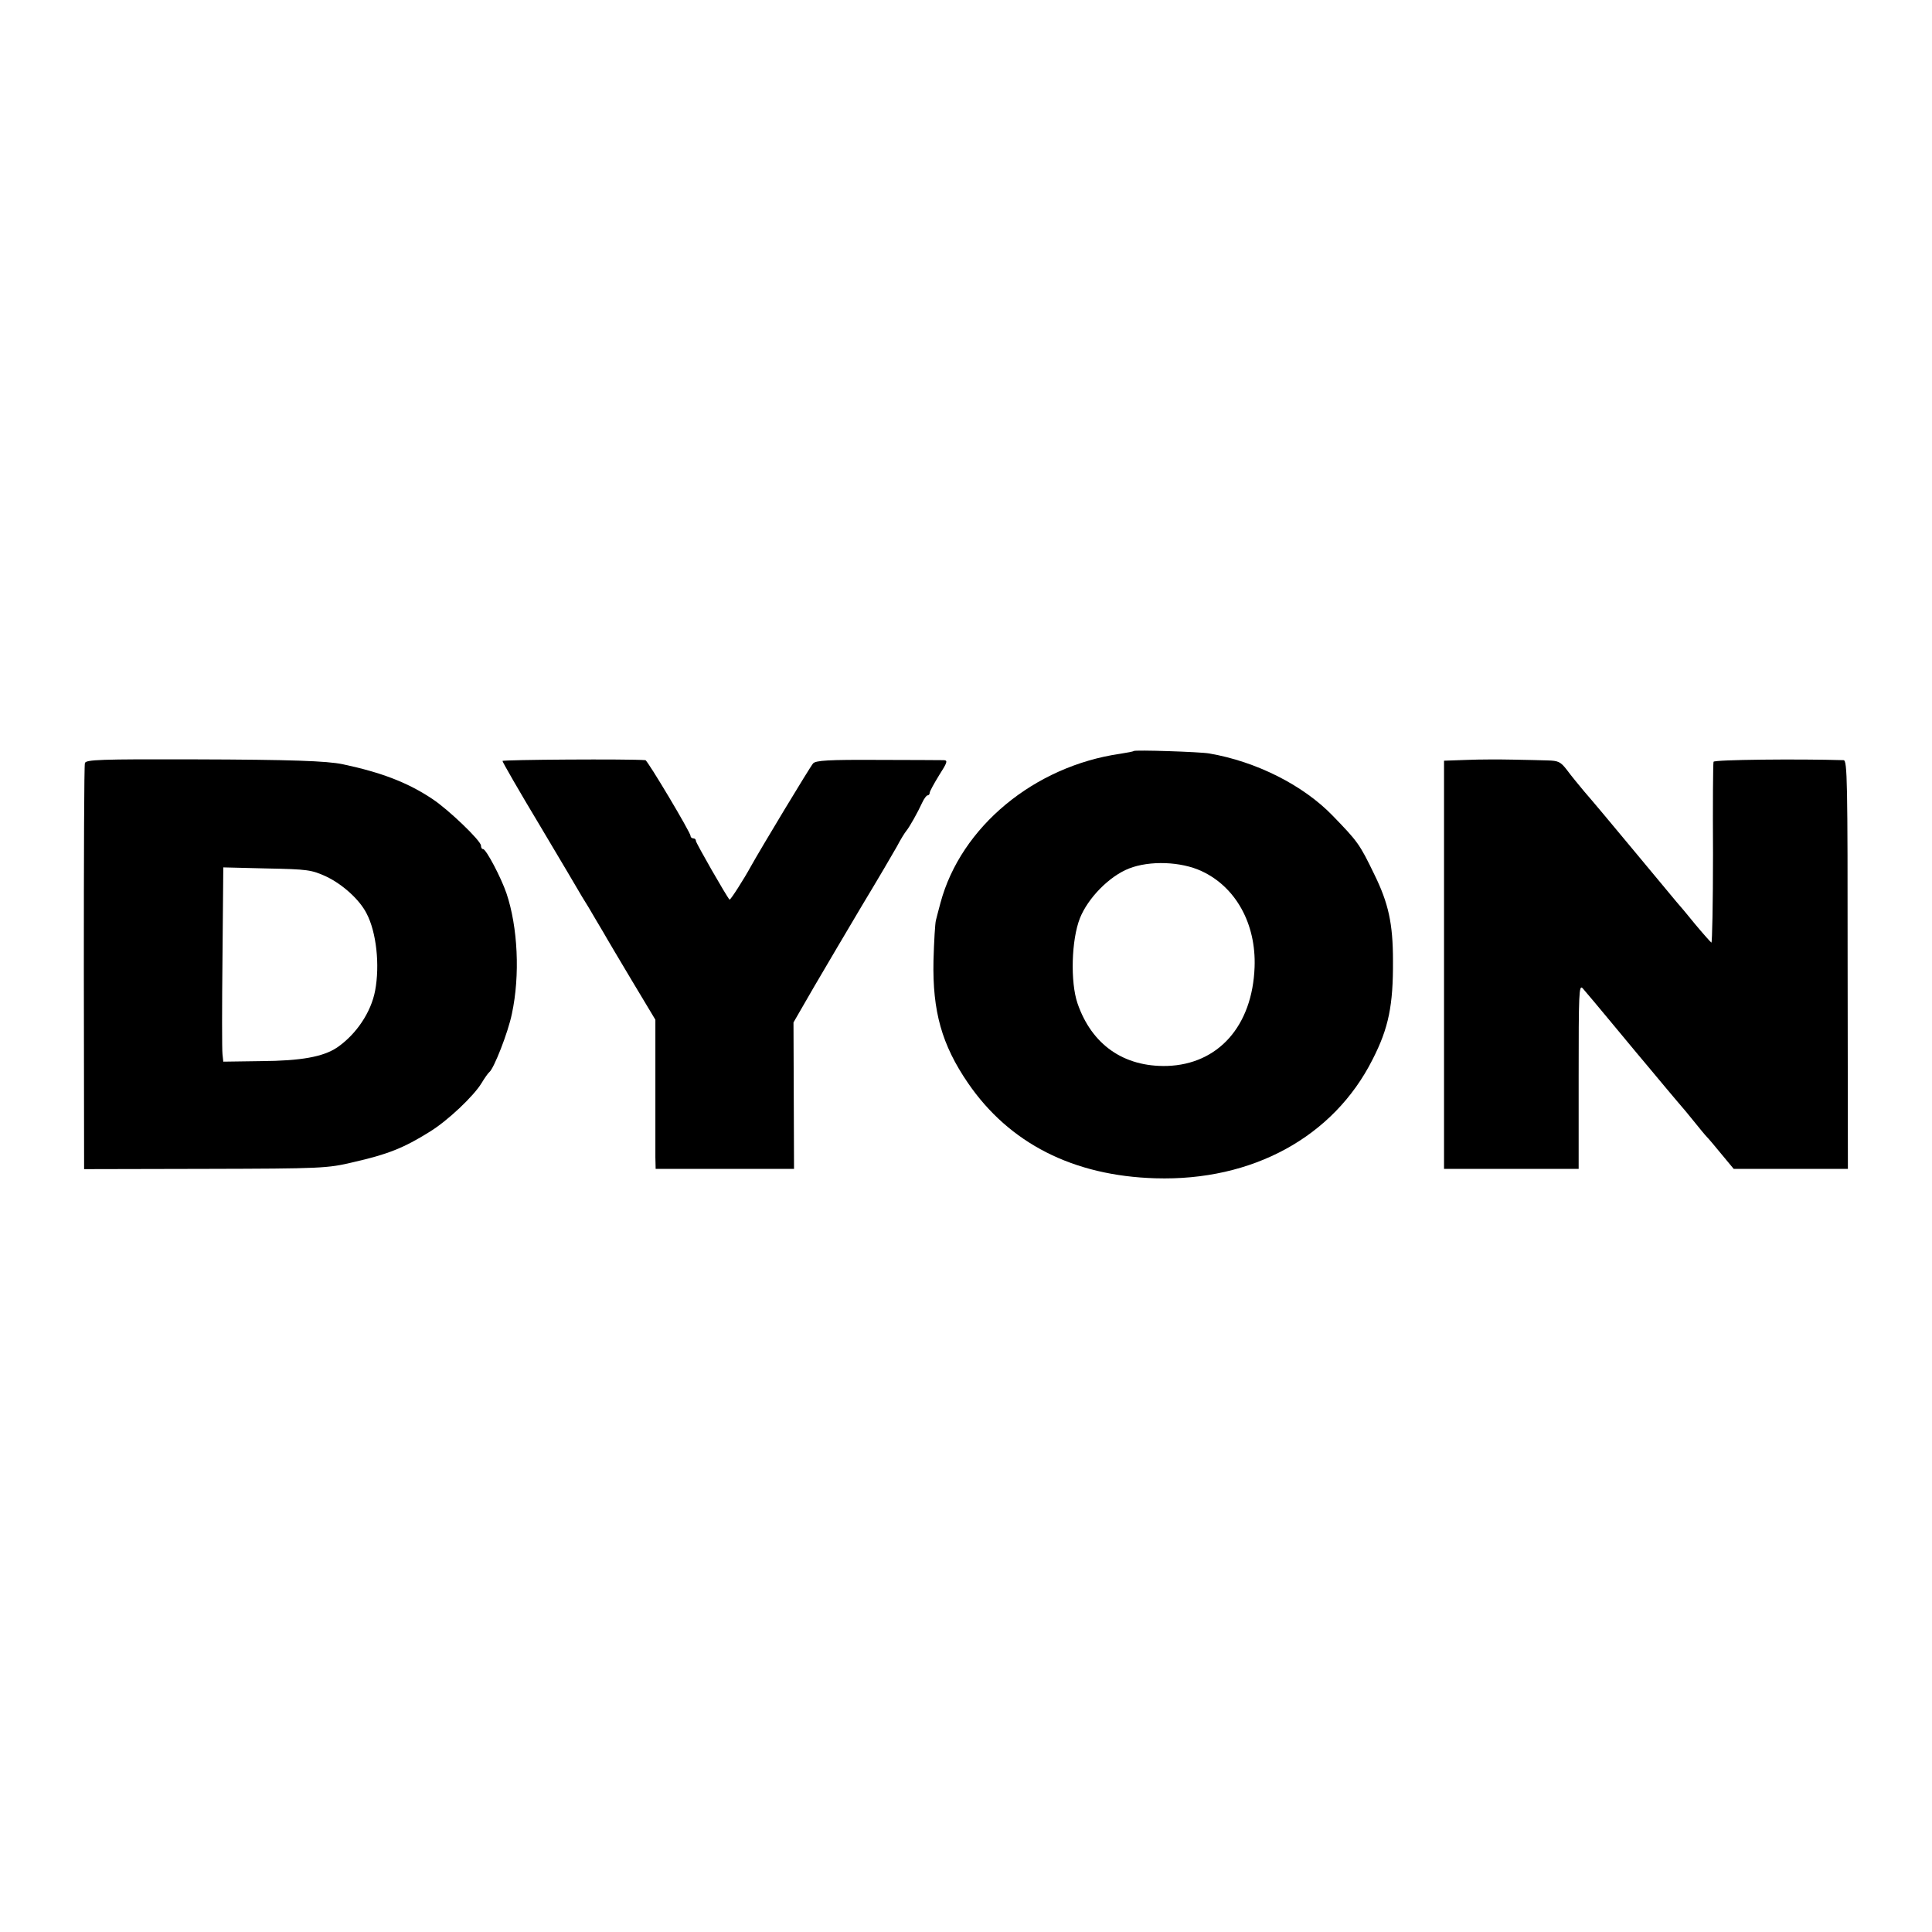
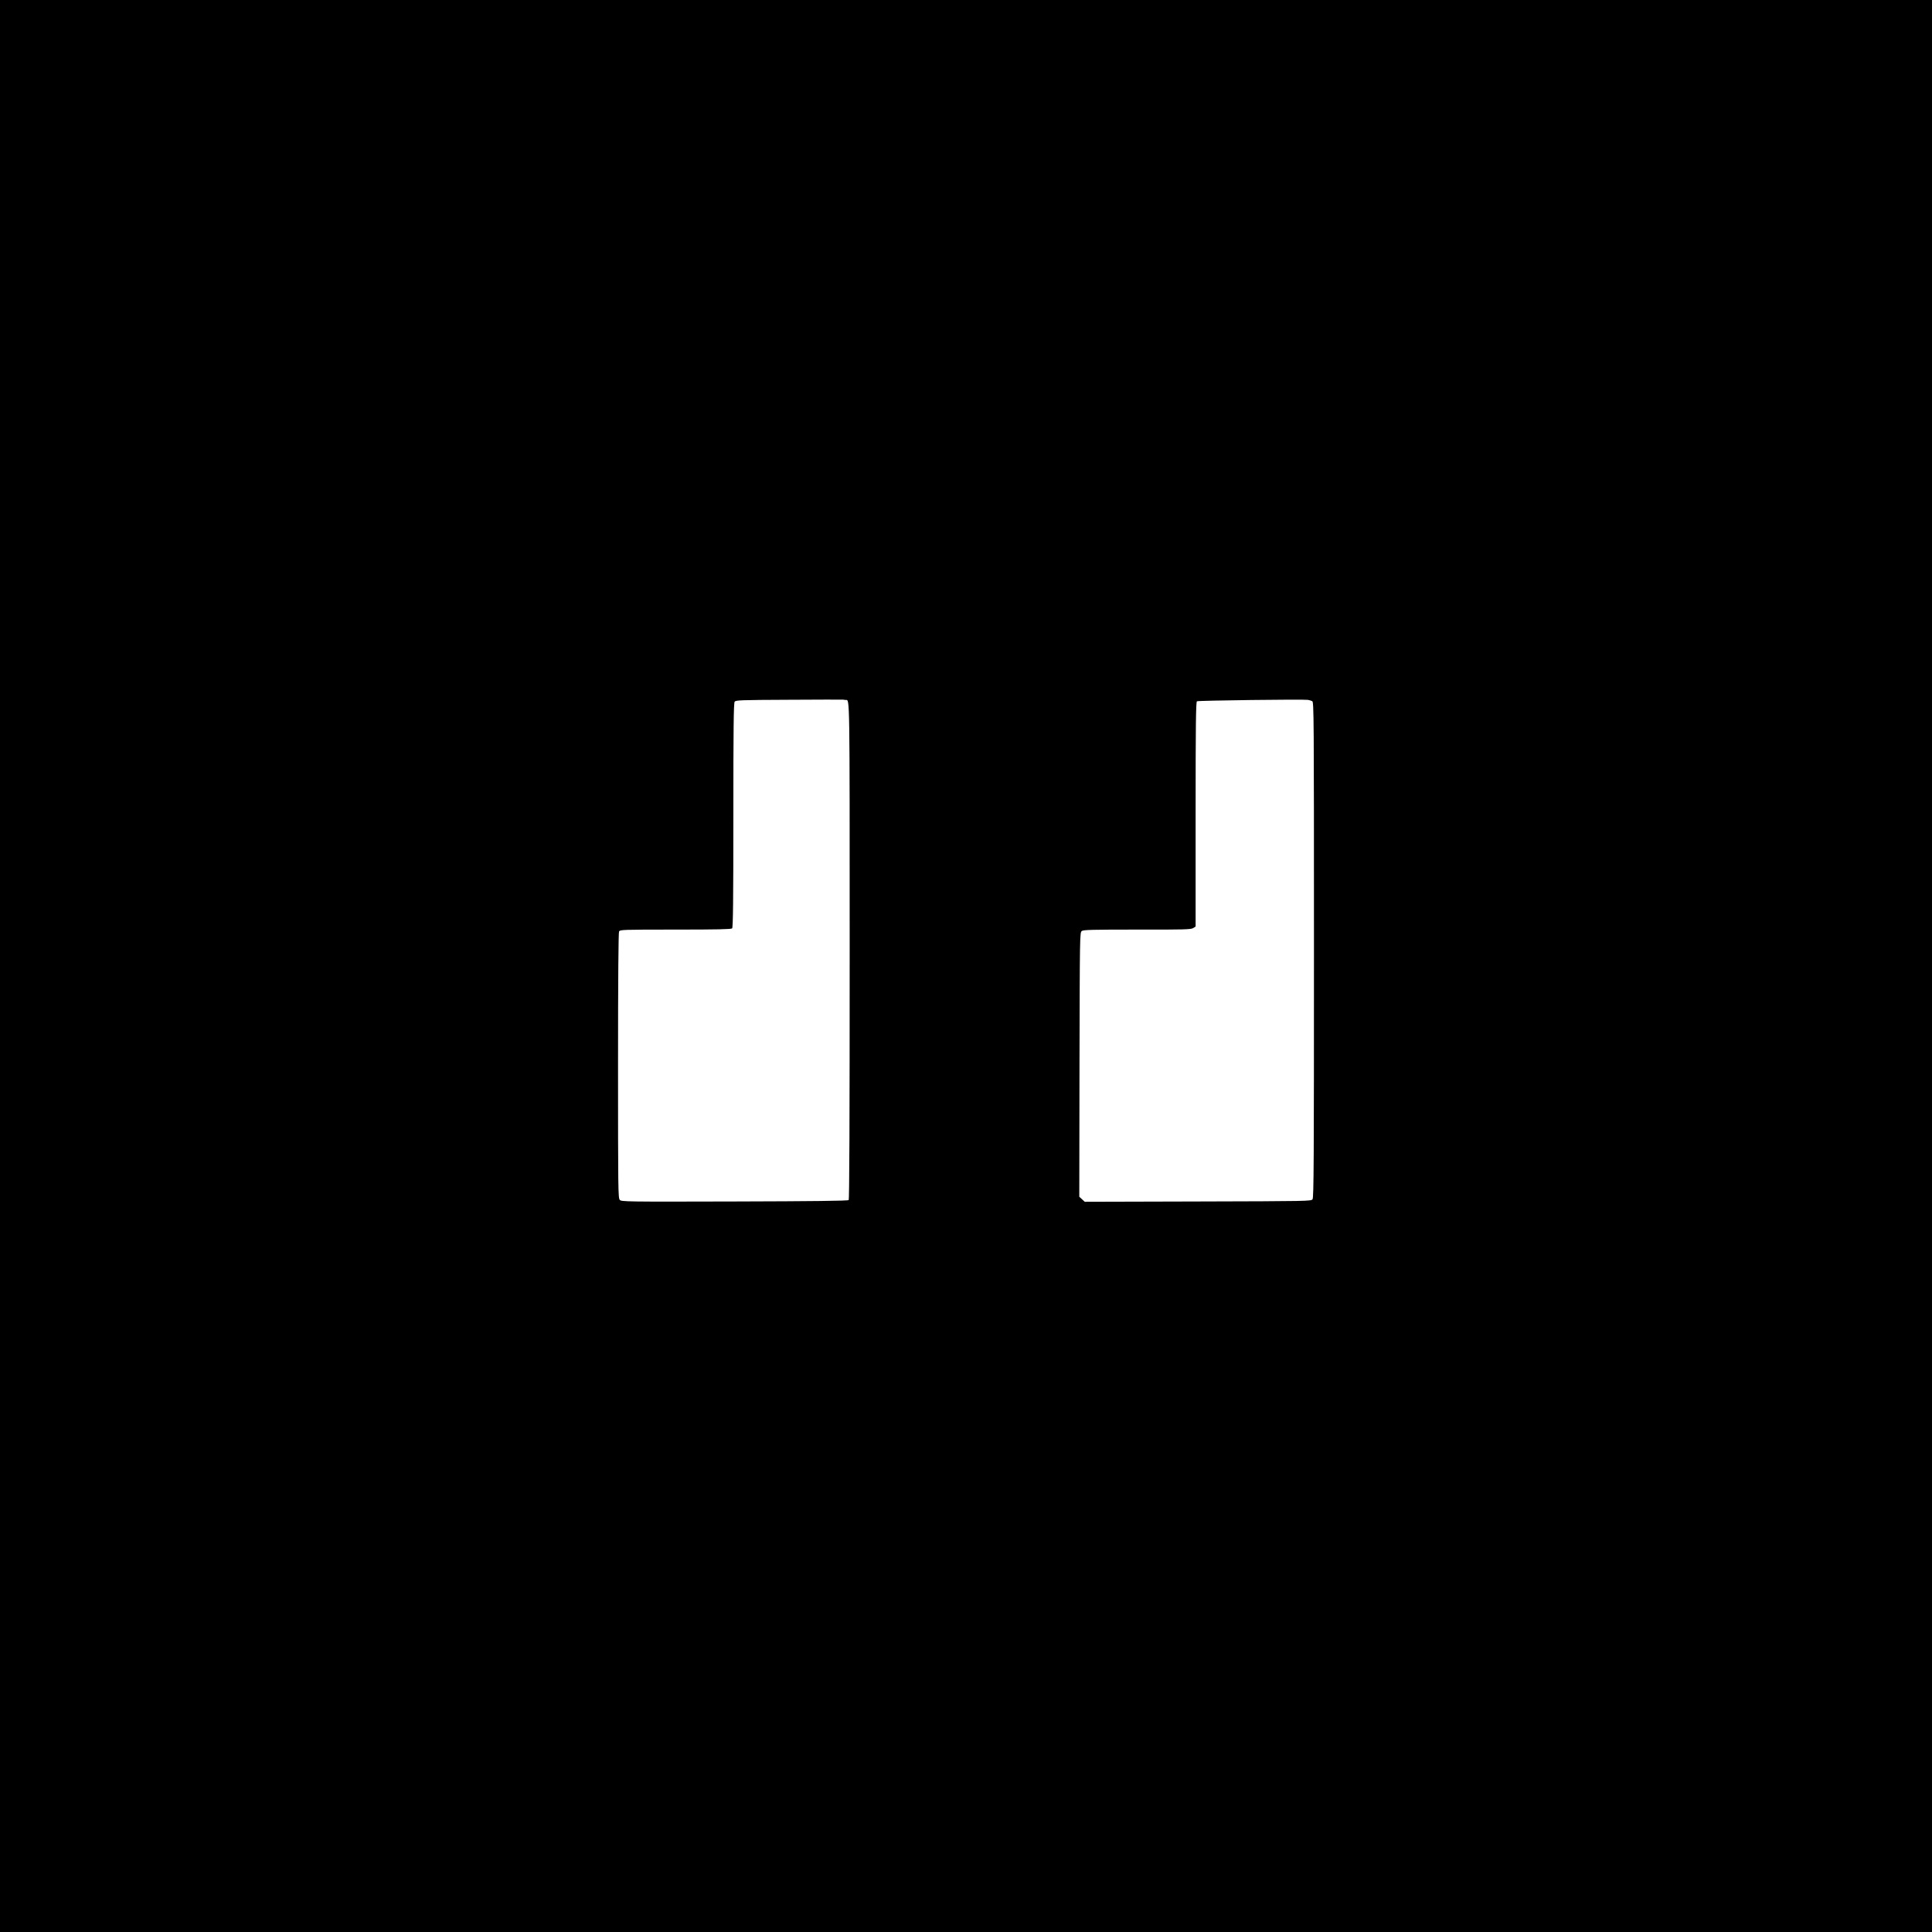
- <svg xmlns="http://www.w3.org/2000/svg" version="1.0" width="719pt" height="719pt" viewBox="0 0 719 719" preserveAspectRatio="xMidYMid meet">
-   <g transform="translate(0,719) scale(0.1,-0.1)" fill="#000000" stroke="none">
-     <path d="M4219 4395 c-2 -2 -24 -6 -49 -10 -321 -46 -594 -272 -670 -555 -7 -25 -14 -54 -17 -65 -3 -11 -7 -78 -9 -150 -4 -189 31 -313 128 -455 154 -225 392 -346 698 -355 361 -11 663 154 808 442 60 117 77 202 76 368 0 138 -17 214 -69 320 -55 114 -62 123 -155 219 -110 114 -285 202 -460 232 -33 6 -277 14 -281 9z m253 -447 c127 -59 203 -196 197 -357 -8 -219 -135 -362 -326 -368 -161 -4 -280 79 -333 233 -27 79 -23 236 9 317 30 75 109 156 183 185 77 30 193 26 270 -10z" />
-     <path d="M316 4350 c-3 -8 -4 -352 -4 -763 l1 -748 451 1 c434 1 455 2 551 25 128 29 188 53 284 113 67 41 164 133 193 181 12 20 25 38 29 41 17 13 70 148 84 217 31 144 22 323 -20 448 -20 59 -76 165 -87 165 -5 0 -8 6 -8 13 0 18 -121 134 -180 173 -91 61 -189 99 -335 130 -59 12 -188 17 -552 18 -351 1 -404 -1 -407 -14z m898 -422 c61 -29 124 -86 150 -137 37 -70 50 -193 32 -288 -15 -80 -70 -162 -141 -211 -52 -35 -134 -50 -284 -51 l-140 -2 -3 28 c-2 15 -2 178 0 361 l3 334 162 -4 c152 -3 166 -5 221 -30z" />
-     <path d="M1870 4358 c0 -4 62 -112 139 -240 76 -128 147 -247 157 -265 11 -17 35 -57 54 -90 19 -32 37 -62 40 -68 3 -5 44 -75 92 -155 l87 -145 0 -235 c0 -129 0 -254 0 -277 l1 -43 258 0 257 0 -1 272 -1 273 75 130 c42 72 123 209 180 305 58 96 116 195 130 220 13 25 29 51 35 58 13 16 43 70 59 105 7 15 16 27 20 27 4 0 8 4 8 10 0 5 16 34 35 65 30 47 33 55 18 56 -10 0 -121 1 -246 1 -183 1 -231 -2 -241 -13 -11 -12 -196 -319 -232 -384 -24 -44 -76 -126 -79 -123 -12 13 -125 211 -125 218 0 6 -4 10 -10 10 -5 0 -10 4 -10 9 0 13 -160 281 -168 282 -59 5 -532 2 -532 -3z" />
-     <path d="M5459 4362 l-85 -3 0 -759 0 -760 251 0 250 0 0 344 c0 310 1 343 15 328 8 -9 62 -73 119 -142 57 -69 113 -136 125 -150 11 -14 44 -52 71 -85 28 -33 52 -62 55 -65 3 -3 22 -26 43 -52 21 -26 43 -53 50 -60 7 -7 32 -37 55 -65 l44 -53 212 0 213 0 -1 760 c0 682 -1 760 -15 761 -169 5 -481 2 -484 -6 -2 -5 -3 -160 -2 -343 0 -182 -3 -331 -6 -330 -3 2 -30 32 -60 68 -29 36 -61 74 -71 85 -9 11 -81 97 -158 190 -78 94 -160 192 -183 218 -22 26 -52 63 -66 82 -23 30 -32 34 -71 35 -25 1 -83 2 -130 3 -47 1 -124 1 -171 -1z" />
+ <svg xmlns="http://www.w3.org/2000/svg" version="1.0" width="1910pt" height="1910pt" viewBox="0 0 1910 1910" preserveAspectRatio="xMidYMid meet">
+   <g transform="translate(0,1910) scale(0.1,-0.1)" fill="#000000" stroke="none">
+     <path d="M0 9550 l0 -9550 9550 0 9550 0 0 9550 0 9550 -9550 0 -9550 0 0 -9550z m8363 2630 c38 -1 37 69 37 -2475 0 -1715 -3 -2462 -10 -2469 -8 -8 -360 -12 -1129 -14 -1085 -3 -1118 -2 -1134 16 -16 18 -17 106 -17 1326 0 873 4 1314 10 1327 10 18 29 19 558 19 413 0 551 3 560 12 9 9 12 271 12 1118 0 869 3 1110 13 1123 11 15 58 17 537 19 289 2 531 2 538 1 8 -2 19 -3 25 -3z m4610 -12 c16 -8 17 -135 17 -2456 0 -2098 -2 -2451 -14 -2468 -14 -19 -39 -19 -1133 -22 l-1119 -3 -27 25 -27 25 2 1306 c3 1285 3 1307 23 1321 16 12 104 14 548 14 463 -1 533 1 553 15 l24 15 0 1110 c0 876 3 1111 13 1117 12 8 1050 21 1097 14 14 -2 33 -8 43 -13z" />
  </g>
</svg>
